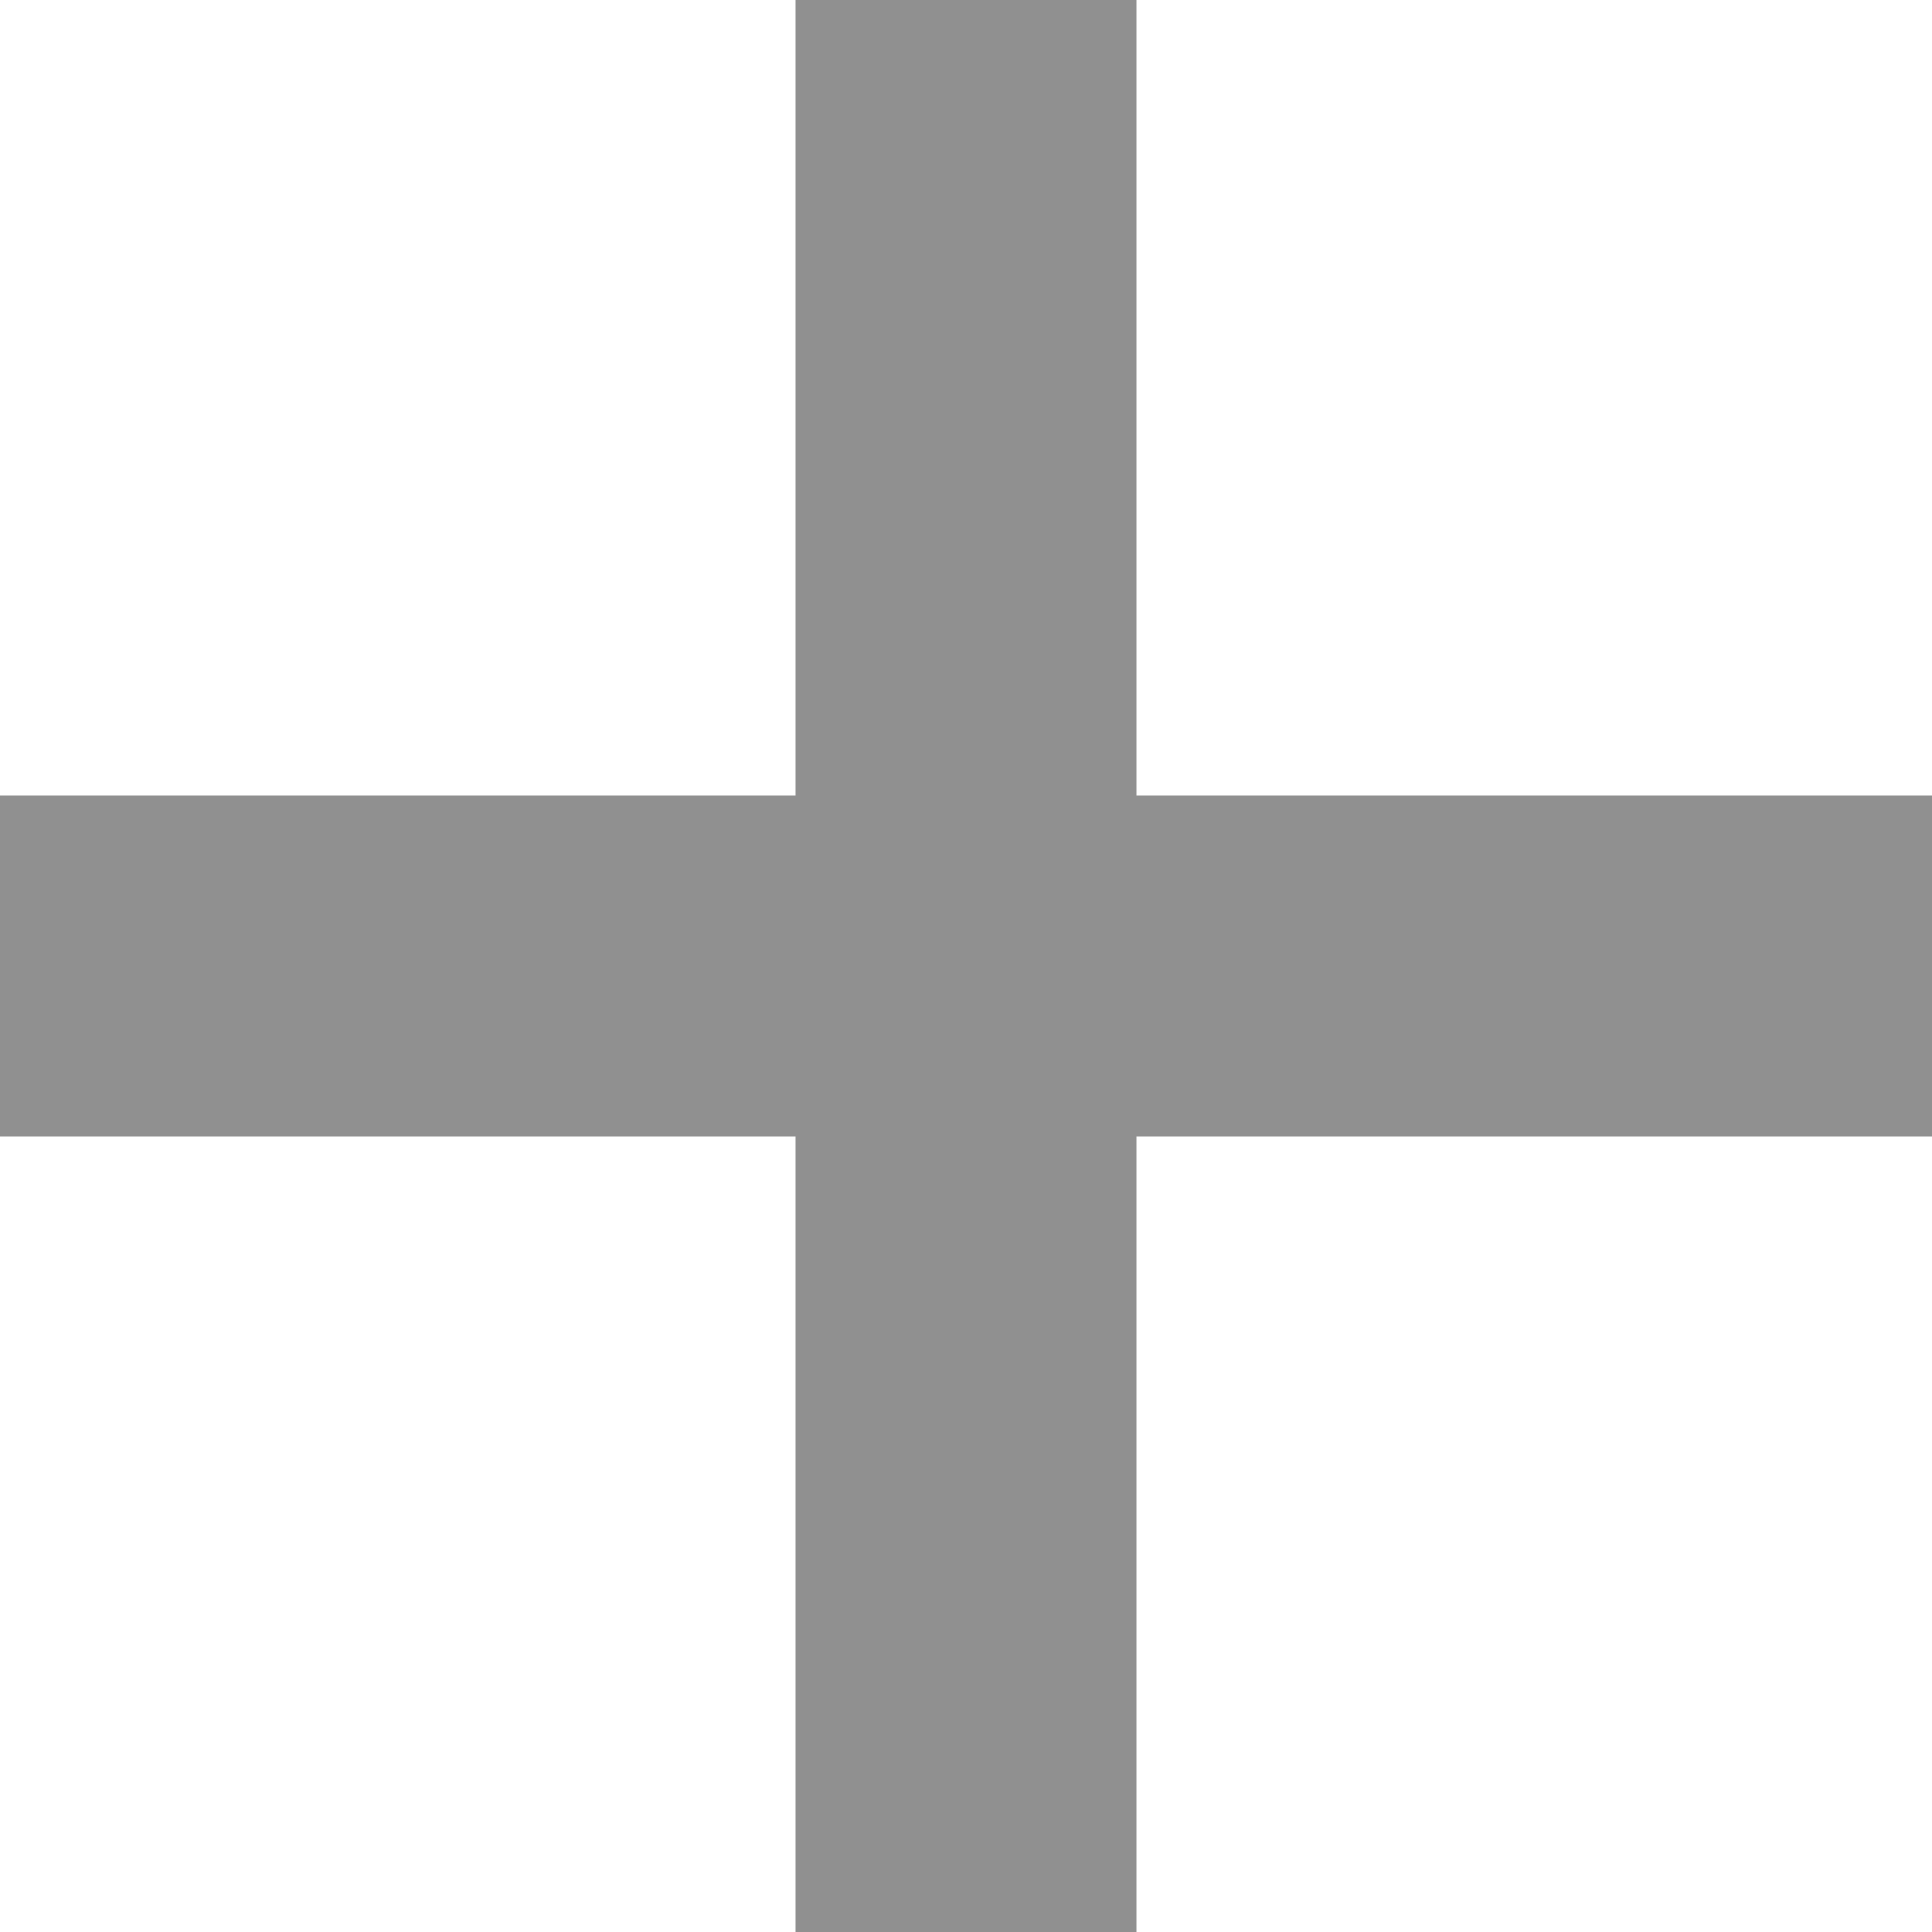
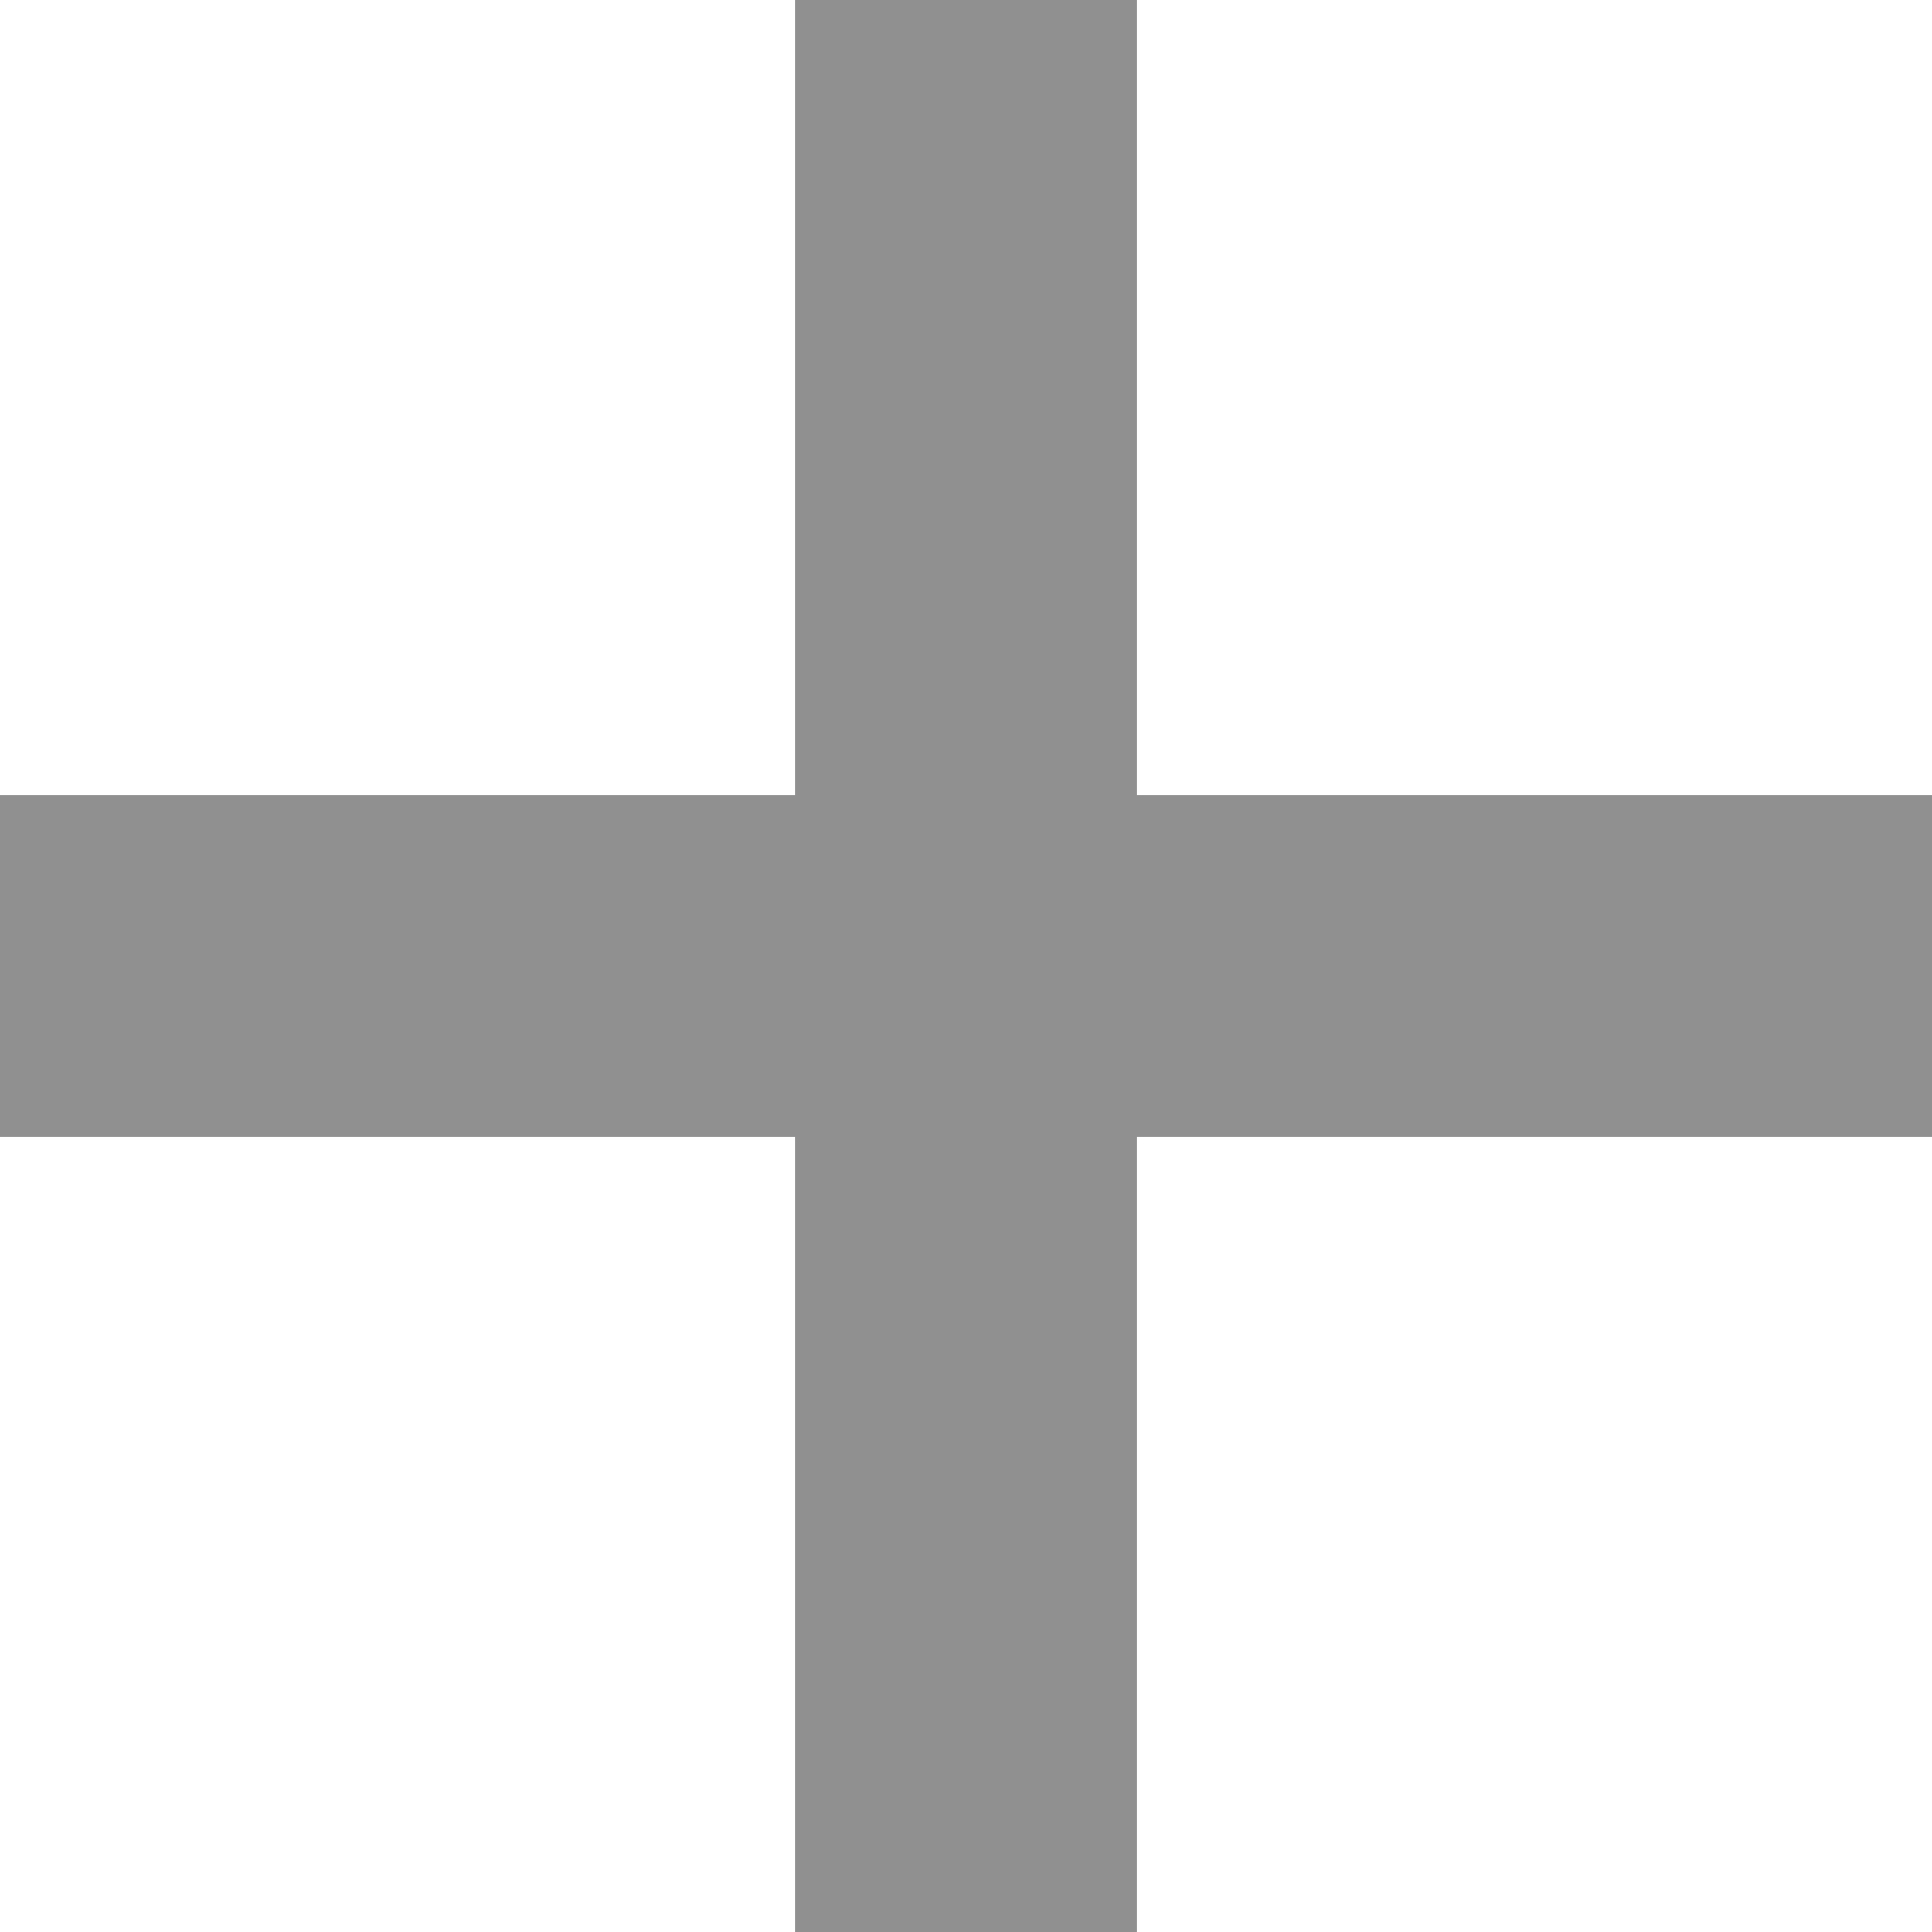
<svg xmlns="http://www.w3.org/2000/svg" width="20.001" height="20.001" viewBox="0 0 17 17">
  <defs>
    <style>
      .cls-1 {
        fill: #909090;
        fill-rule: evenodd;
      }
    </style>
  </defs>
-   <path id="redux-plus" data-name="redux-plus" class="cls-1" d="M7,0h3V7h7v3H10v7H7V10H0V7H7V0Z" />
+   <path id="redux-plus" data-name="redux-plus" class="cls-1" d="M7,0h3V7h7v3H10v7H7V10H0V7H7V0Z" shape-rendering="crispEdges" />
</svg>
